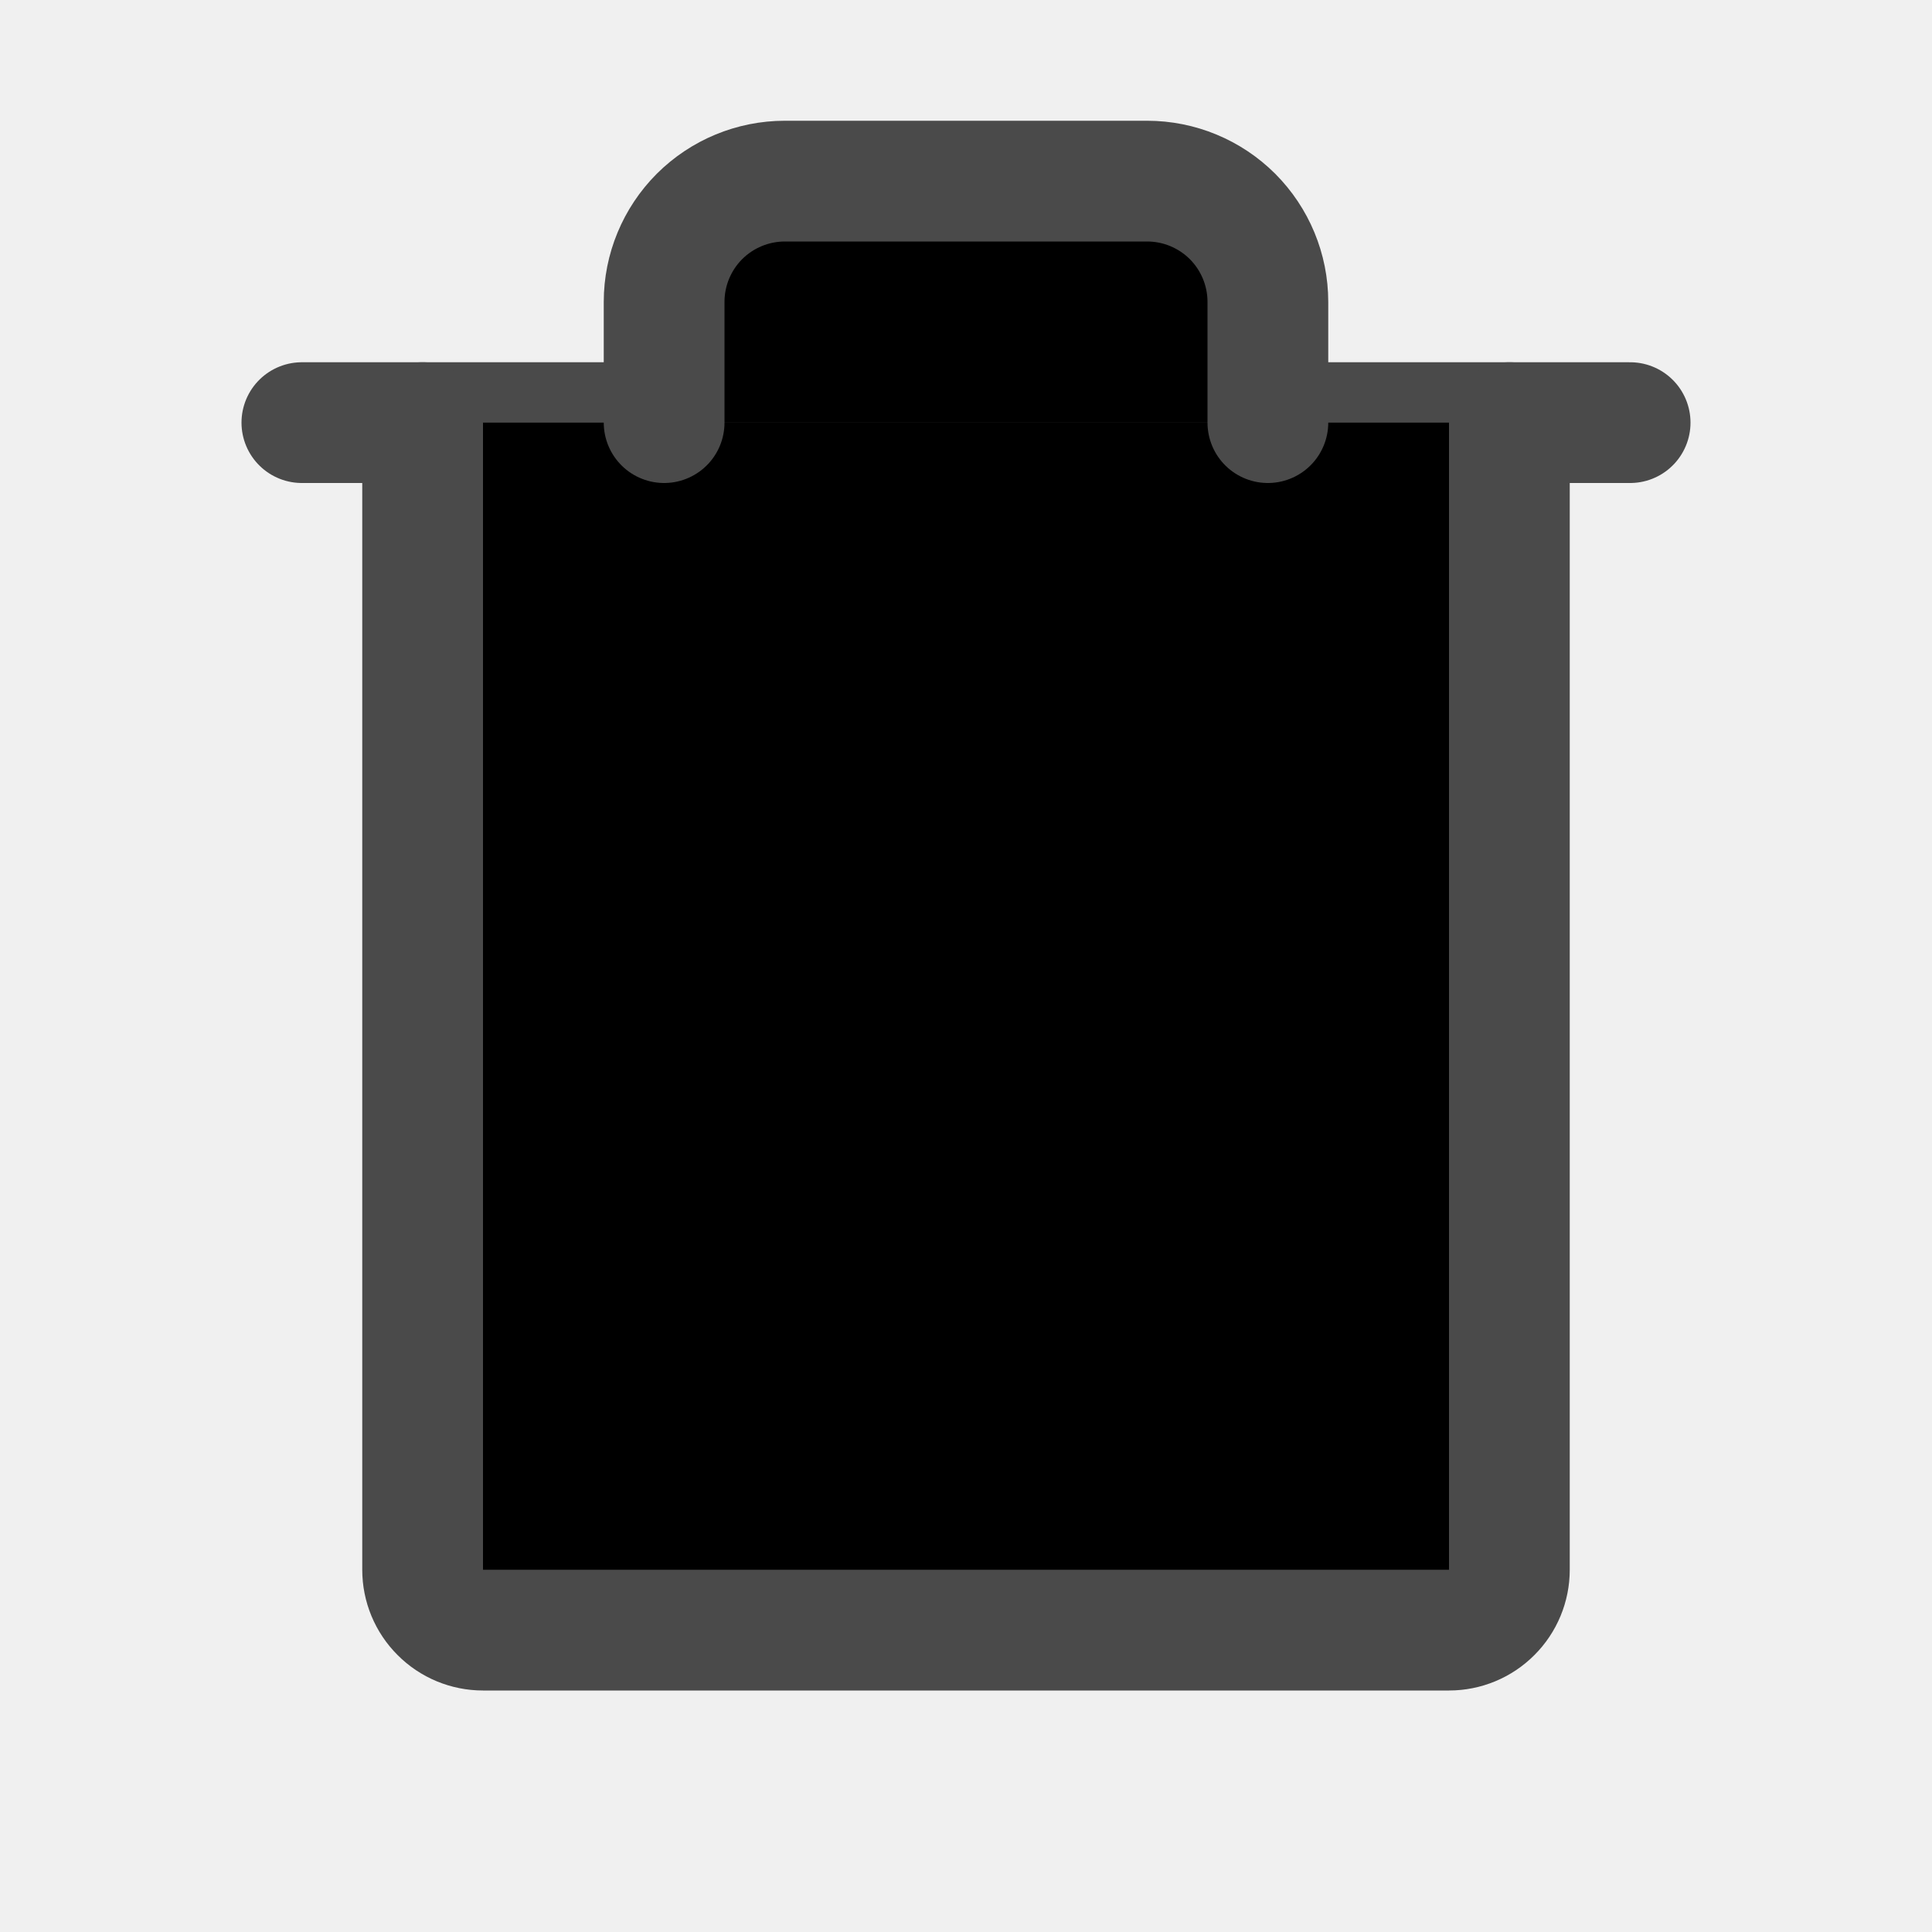
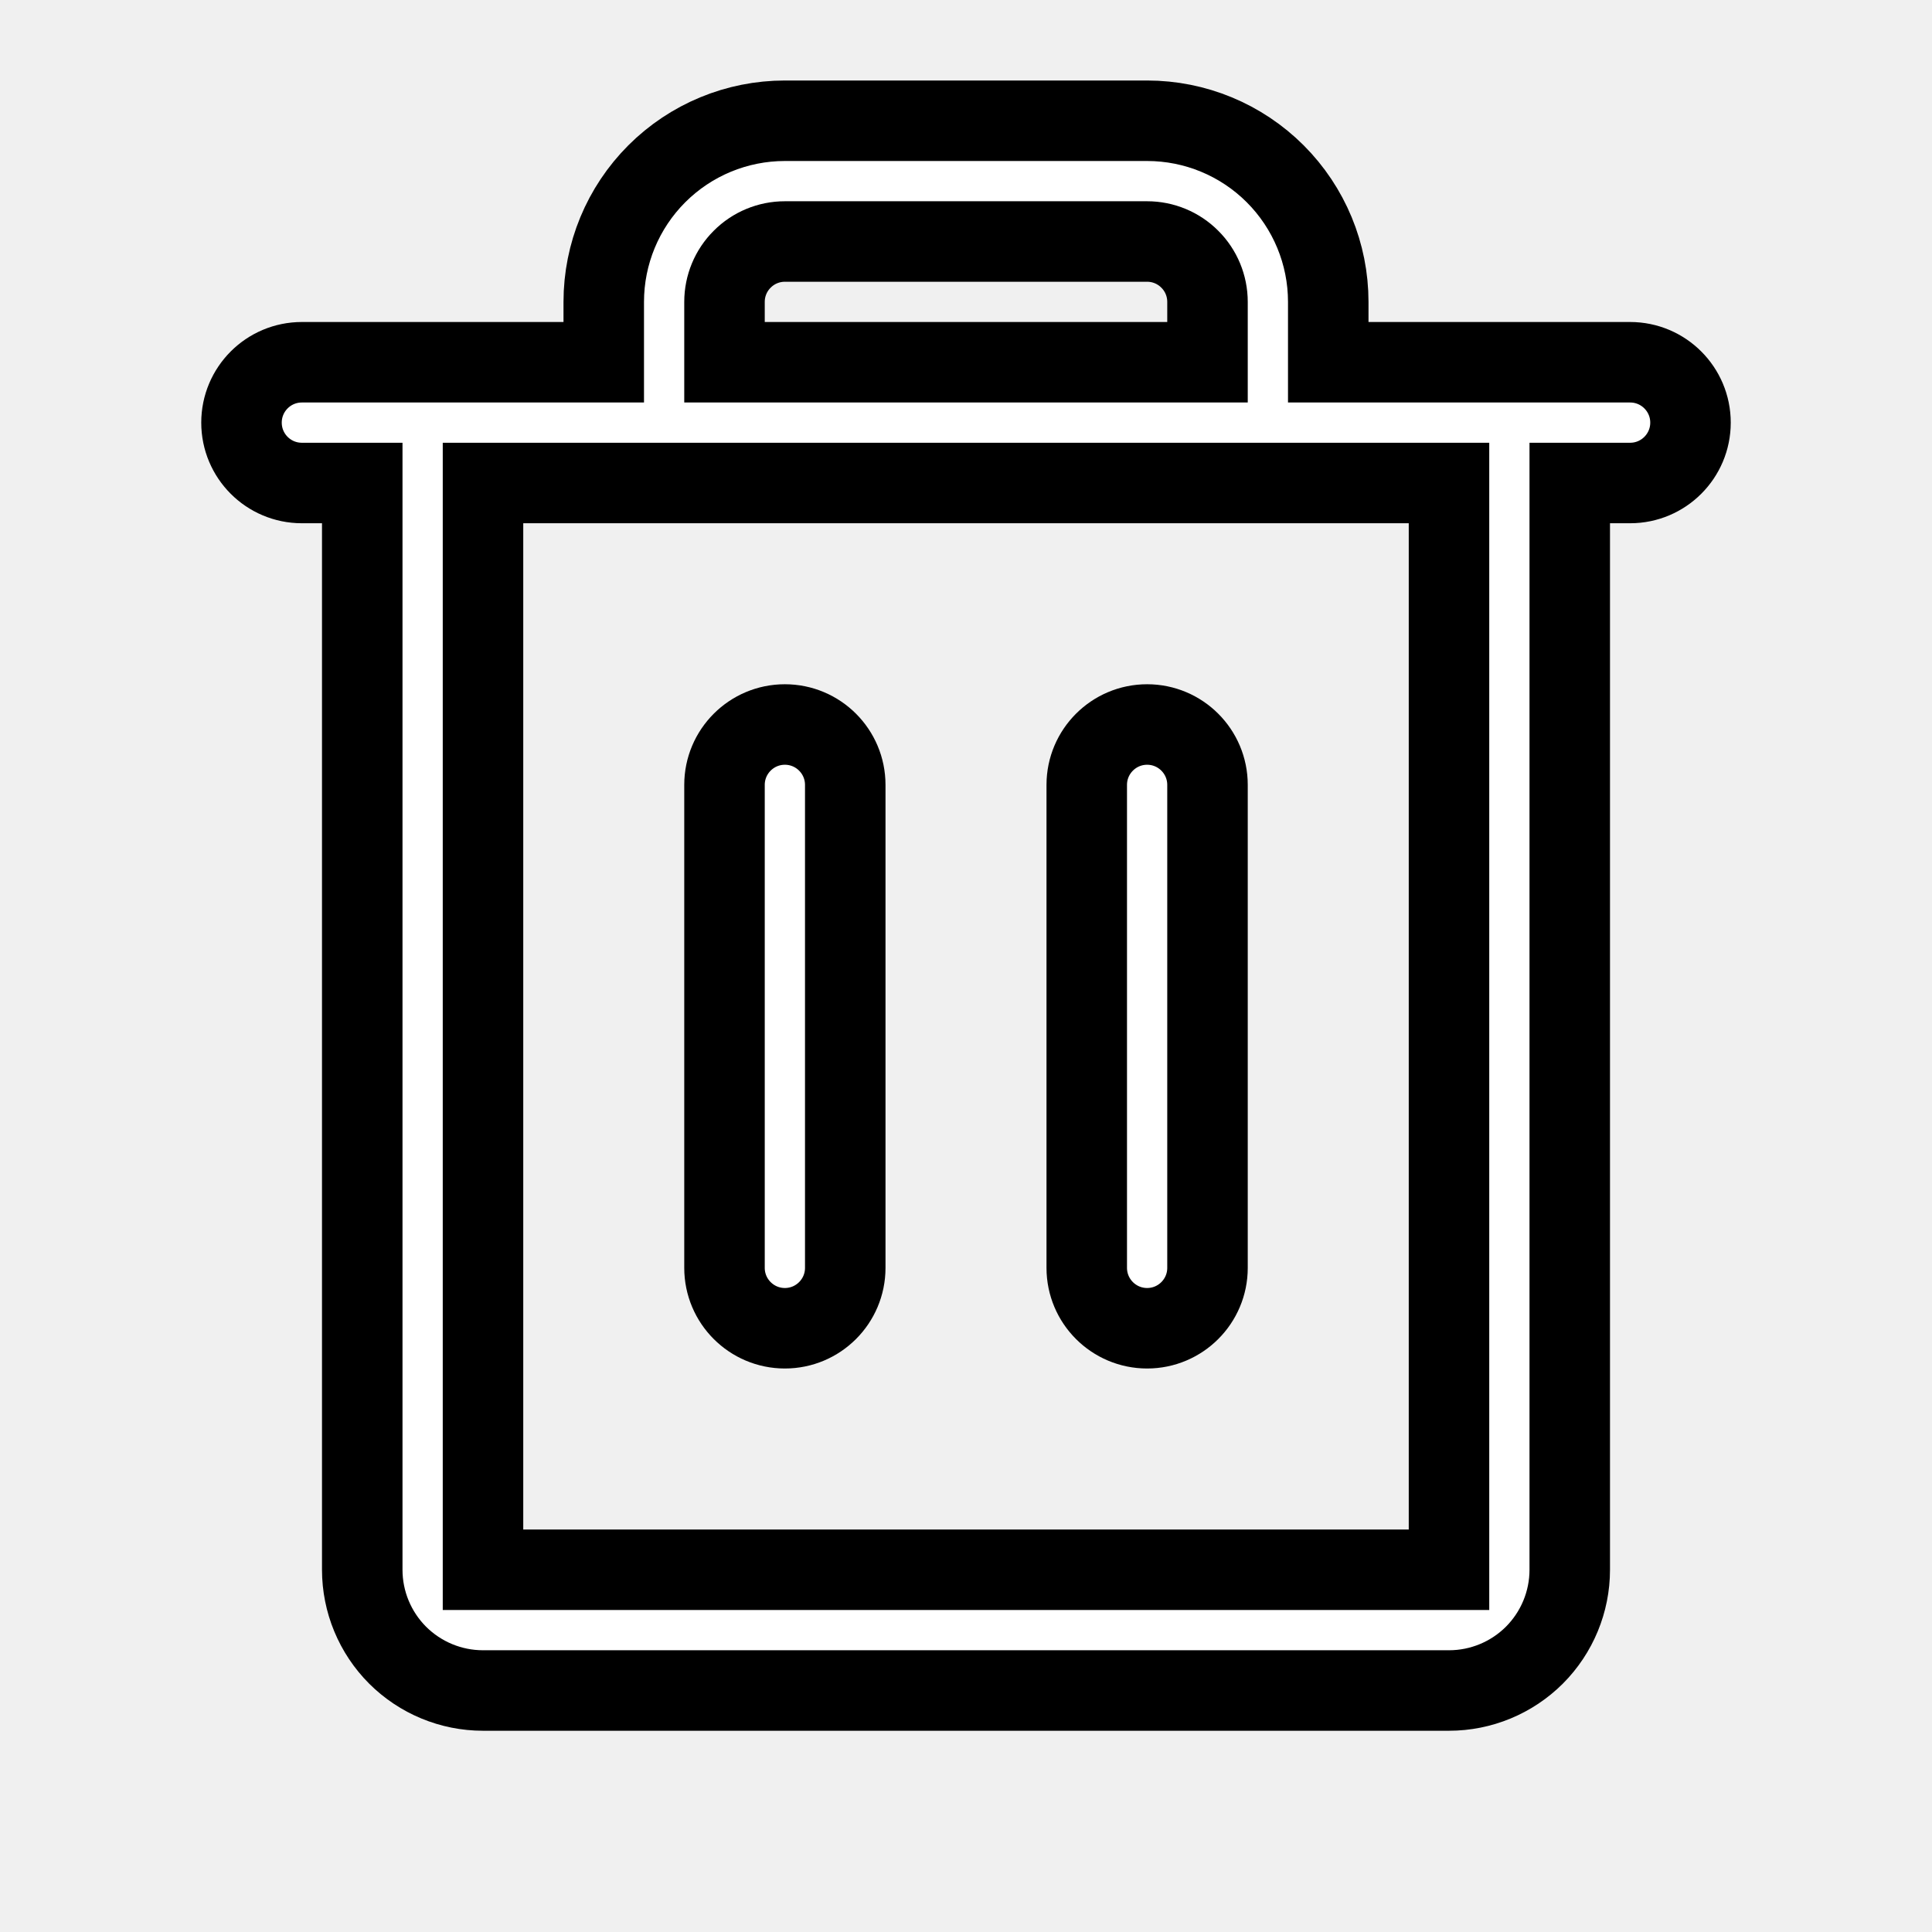
- <svg xmlns="http://www.w3.org/2000/svg" width="24" height="24" viewBox="0 0 24 24" fill="currentColor">
-   <path d="M20.25 5.25L3.75 5.25" stroke="#4A4A4A  " stroke-width="1.5" stroke-linecap="round" stroke-linejoin="round" />
-   <path d="M9.75 9.75V15.75" stroke="#4A4A4A  " stroke-width="1.5" stroke-linecap="round" stroke-linejoin="round" />
-   <path d="M14.25 9.75V15.75" stroke="#4A4A4A  " stroke-width="1.5" stroke-linecap="round" stroke-linejoin="round" />
-   <path d="M18.75 5.25V19.5C18.75 19.699 18.671 19.89 18.53 20.03C18.39 20.171 18.199 20.25 18 20.25H6C5.801 20.25 5.61 20.171 5.47 20.03C5.329 19.89 5.25 19.699 5.25 19.5V5.25" stroke="#4A4A4A  " stroke-width="1.5" stroke-linecap="round" stroke-linejoin="round" />
-   <path d="M15.75 5.25V3.75C15.75 3.352 15.592 2.971 15.311 2.689C15.029 2.408 14.648 2.25 14.25 2.25H9.75C9.352 2.25 8.971 2.408 8.689 2.689C8.408 2.971 8.25 3.352 8.25 3.75V5.25" stroke="#4A4A4A  " stroke-width="1.5" stroke-linecap="round" stroke-linejoin="round" />
+ <svg xmlns="http://www.w3.org/2000/svg" width="24" height="24" viewBox="0 0 24 24" fill="currentColor" stroke="currentColor">
+   <path fill-rule="evenodd" clip-rule="evenodd" d="M9.75 9C10.164 9 10.5 9.336 10.5 9.75V15.75C10.5 16.164 10.164 16.5 9.75 16.5C9.336 16.5 9 16.164 9 15.75V9.75C9 9.336 9.336 9 9.75 9Z" fill="white" />
+   <path fill-rule="evenodd" clip-rule="evenodd" d="M14.25 9C14.664 9 15 9.336 15 9.75V15.75C15 16.164 14.664 16.5 14.25 16.5C13.836 16.5 13.5 16.164 13.5 15.75V9.75C13.5 9.336 13.836 9 14.25 9Z" fill="white" />
+   <path fill-rule="evenodd" clip-rule="evenodd" d="M9.75 1.5C9.153 1.5 8.581 1.737 8.159 2.159C7.737 2.581 7.5 3.153 7.5 3.75V4.5L5.253 4.5L5.25 4.5L5.247 4.5L3.75 4.5C3.335 4.5 3 4.836 3 5.25C3 5.664 3.335 6 3.75 6L4.5 6V19.5C4.5 19.898 4.658 20.279 4.939 20.561C5.221 20.842 5.602 21 6 21H18C18.398 21 18.779 20.842 19.061 20.561C19.342 20.279 19.5 19.898 19.5 19.5V6L20.25 6C20.664 6 21 5.664 21 5.25C21 4.836 20.664 4.5 20.25 4.5L18.751 4.5L18.75 4.5L18.749 4.5L16.5 4.5V3.75C16.5 3.153 16.263 2.581 15.841 2.159C15.419 1.737 14.847 1.5 14.25 1.5H9.75ZM15 4.5V3.75C15 3.551 14.921 3.36 14.78 3.22C14.64 3.079 14.449 3 14.25 3H9.75C9.551 3 9.36 3.079 9.22 3.22C9.079 3.36 9 3.551 9 3.75V4.5L15 4.5ZM6 19.5V6L18 6V19.5H6Z" fill="white" />
</svg>
